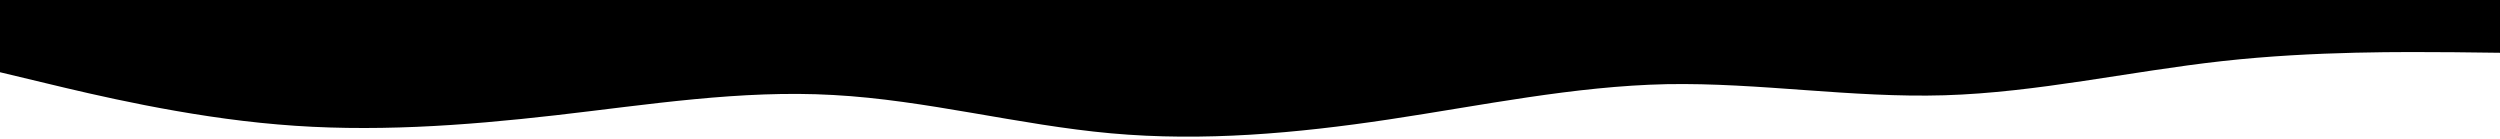
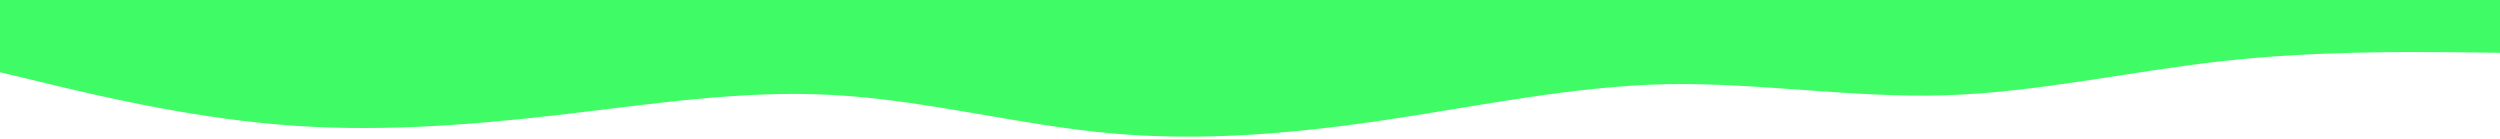
<svg xmlns="http://www.w3.org/2000/svg" id="fullstack-developer-transition-wave-bottom" class="svg-transition-piece" preserveAspectRatio="none" viewBox="0 0 900 50" fill="none">
-   <path d="M0 26L16.7 30C33.3 34 66.7 42 100 44.8C133.3 47.7 166.7 45.3 200 41.5C233.3 37.7 266.7 32.3 300 34.2C333.3 36 366.7 45 400 48C433.3 51 466.7 48 500 43C533.3 38 566.7 31 600 30.3C633.3 29.7 666.7 35.3 700 34.3C733.3 33.3 766.7 25.7 800 22C833.3 18.3 866.7 18.7 883.3 18.8L900 19V0H883.3C866.7 0 833.3 0 800 0C766.7 0 733.3 0 700 0C666.7 0 633.3 0 600 0C566.7 0 533.3 0 500 0C466.7 0 433.3 0 400 0C366.7 0 333.3 0 300 0C266.7 0 233.3 0 200 0C166.7 0 133.3 0 100 0C66.7 0 33.3 0 16.7 0H0V26Z" fill="black" />
+   <path d="M0 26L16.7 30C33.3 34 66.7 42 100 44.8C133.3 47.7 166.7 45.3 200 41.5C233.3 37.7 266.7 32.3 300 34.2C333.3 36 366.7 45 400 48C433.3 51 466.7 48 500 43C533.3 38 566.7 31 600 30.3C633.3 29.7 666.7 35.3 700 34.3C733.3 33.3 766.7 25.7 800 22C833.3 18.3 866.7 18.7 883.3 18.8L900 19V0H883.3C866.7 0 833.3 0 800 0C766.7 0 733.3 0 700 0C666.7 0 633.3 0 600 0C566.7 0 533.3 0 500 0C466.7 0 433.3 0 400 0C366.7 0 333.3 0 300 0C266.7 0 233.3 0 200 0C166.7 0 133.3 0 100 0C66.7 0 33.3 0 16.7 0H0V26Z" fill="#3FFB66" />
</svg>
